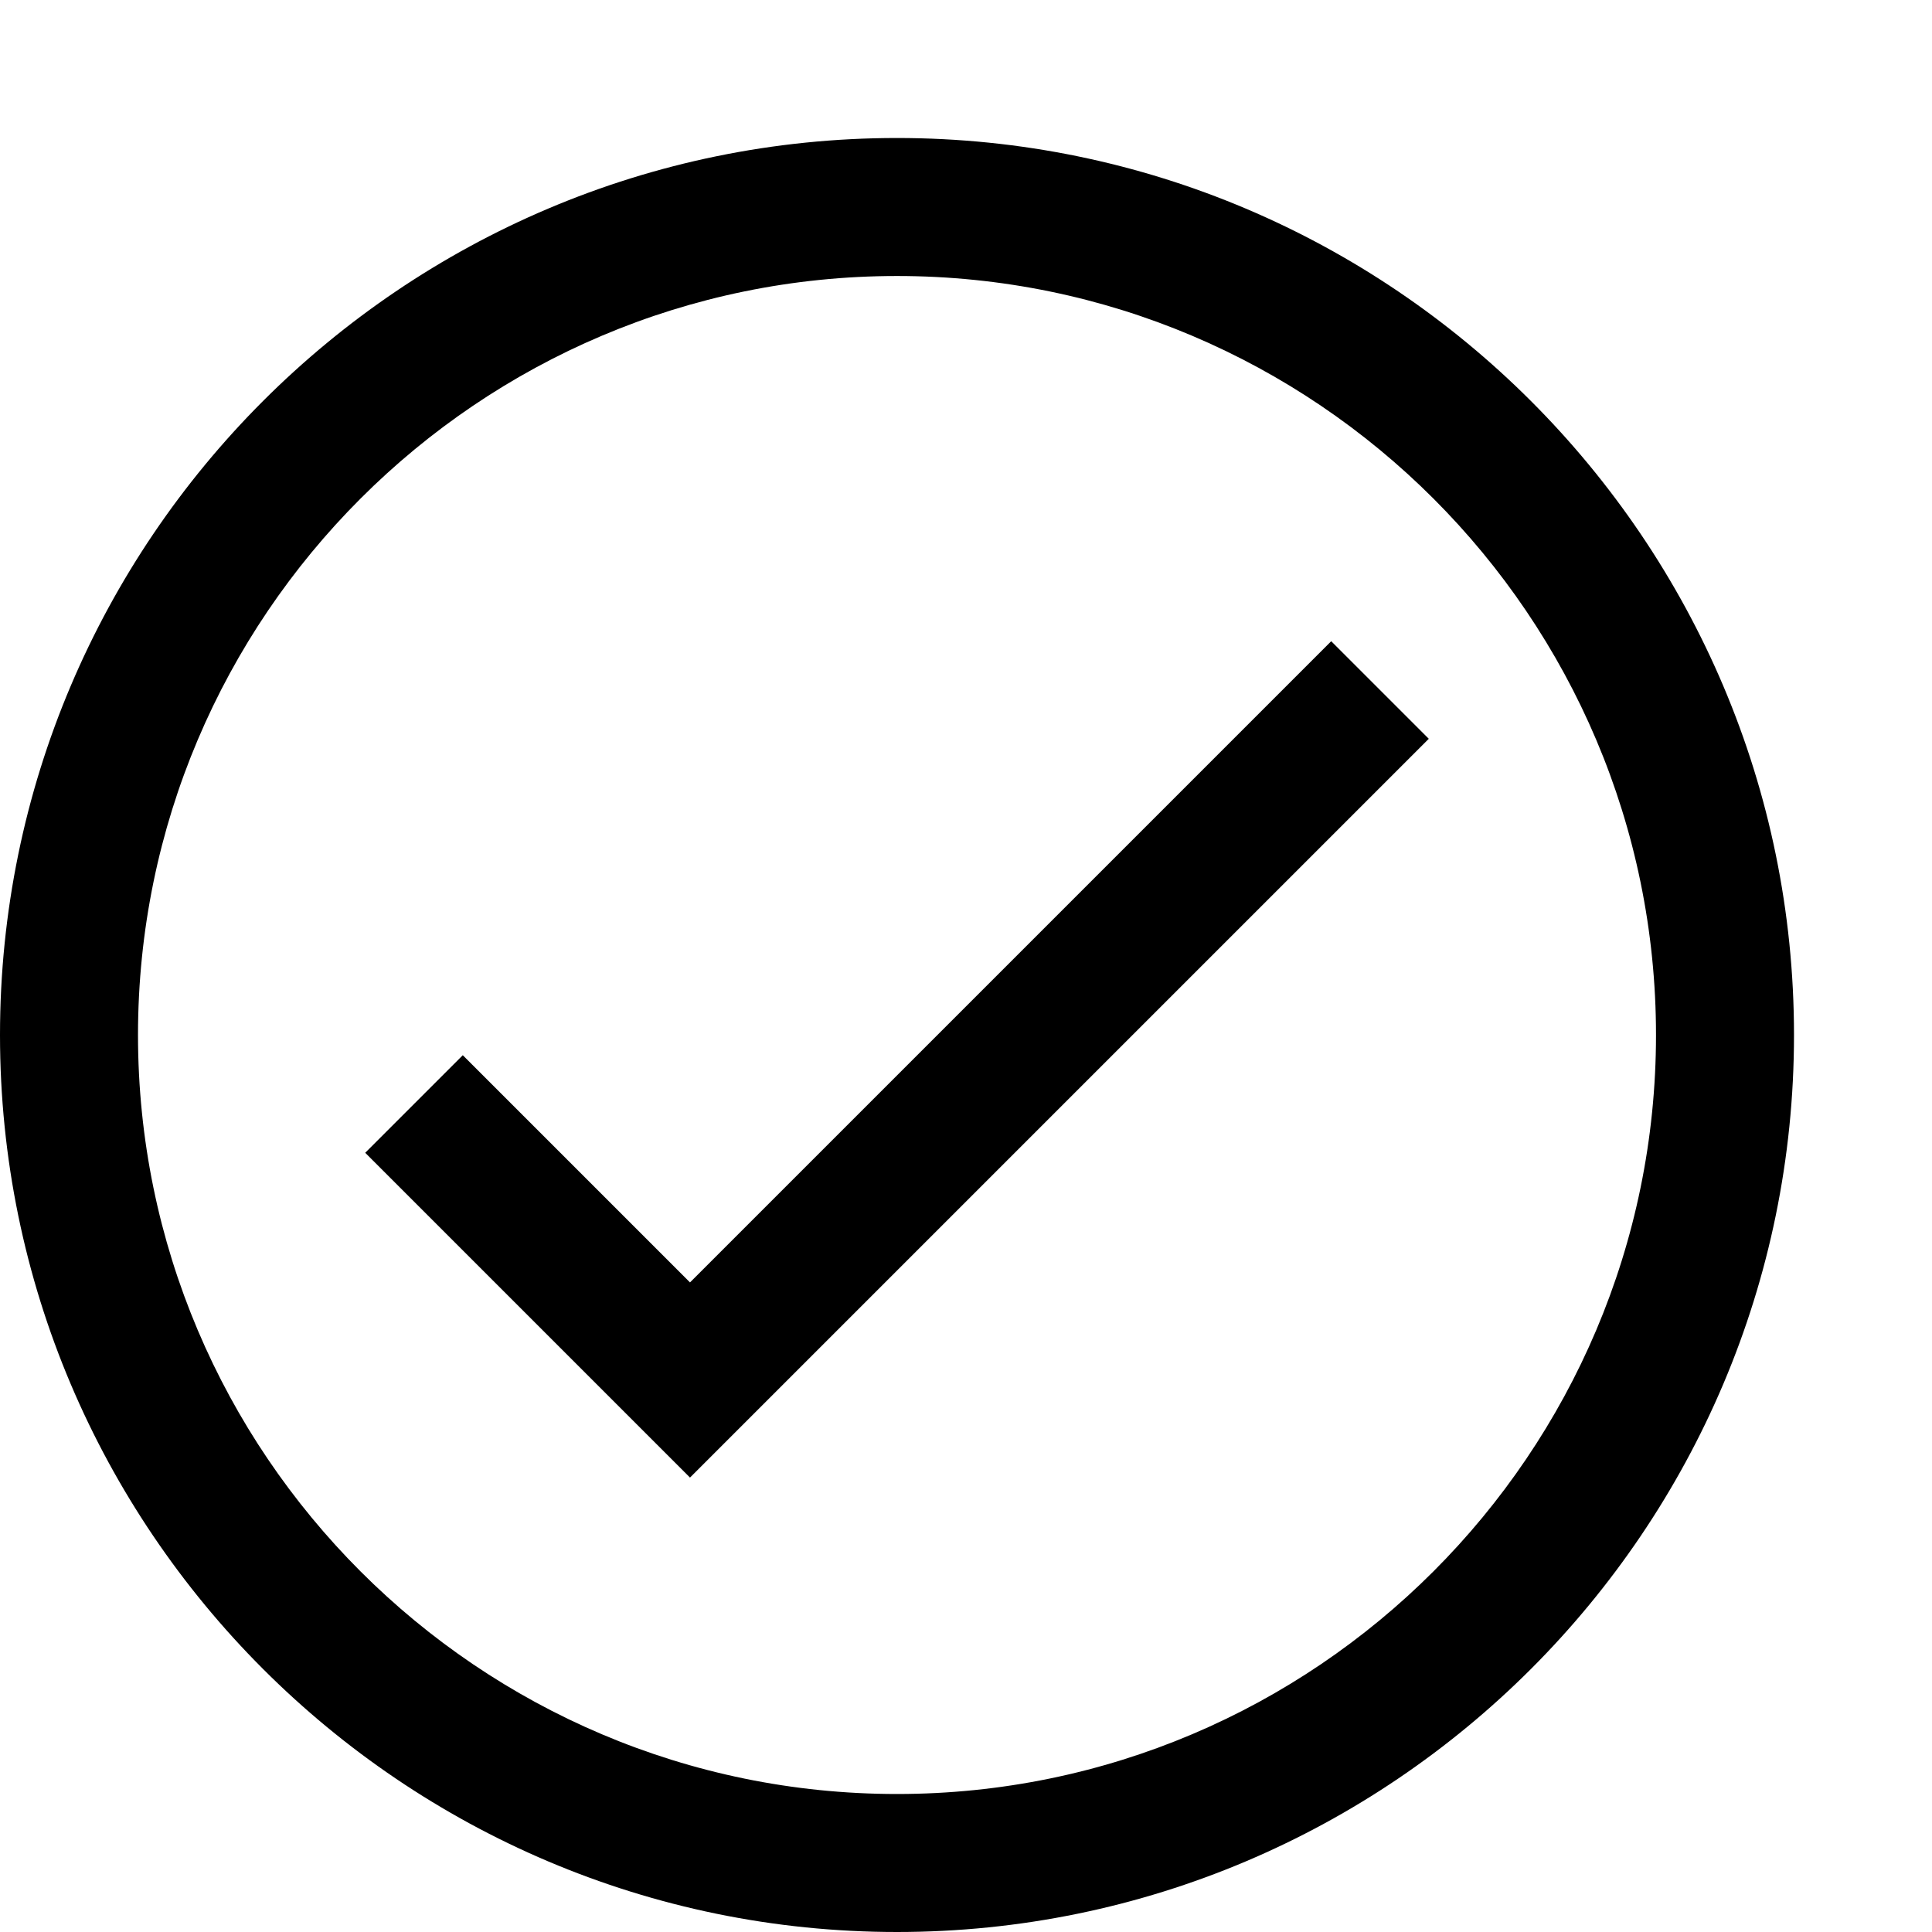
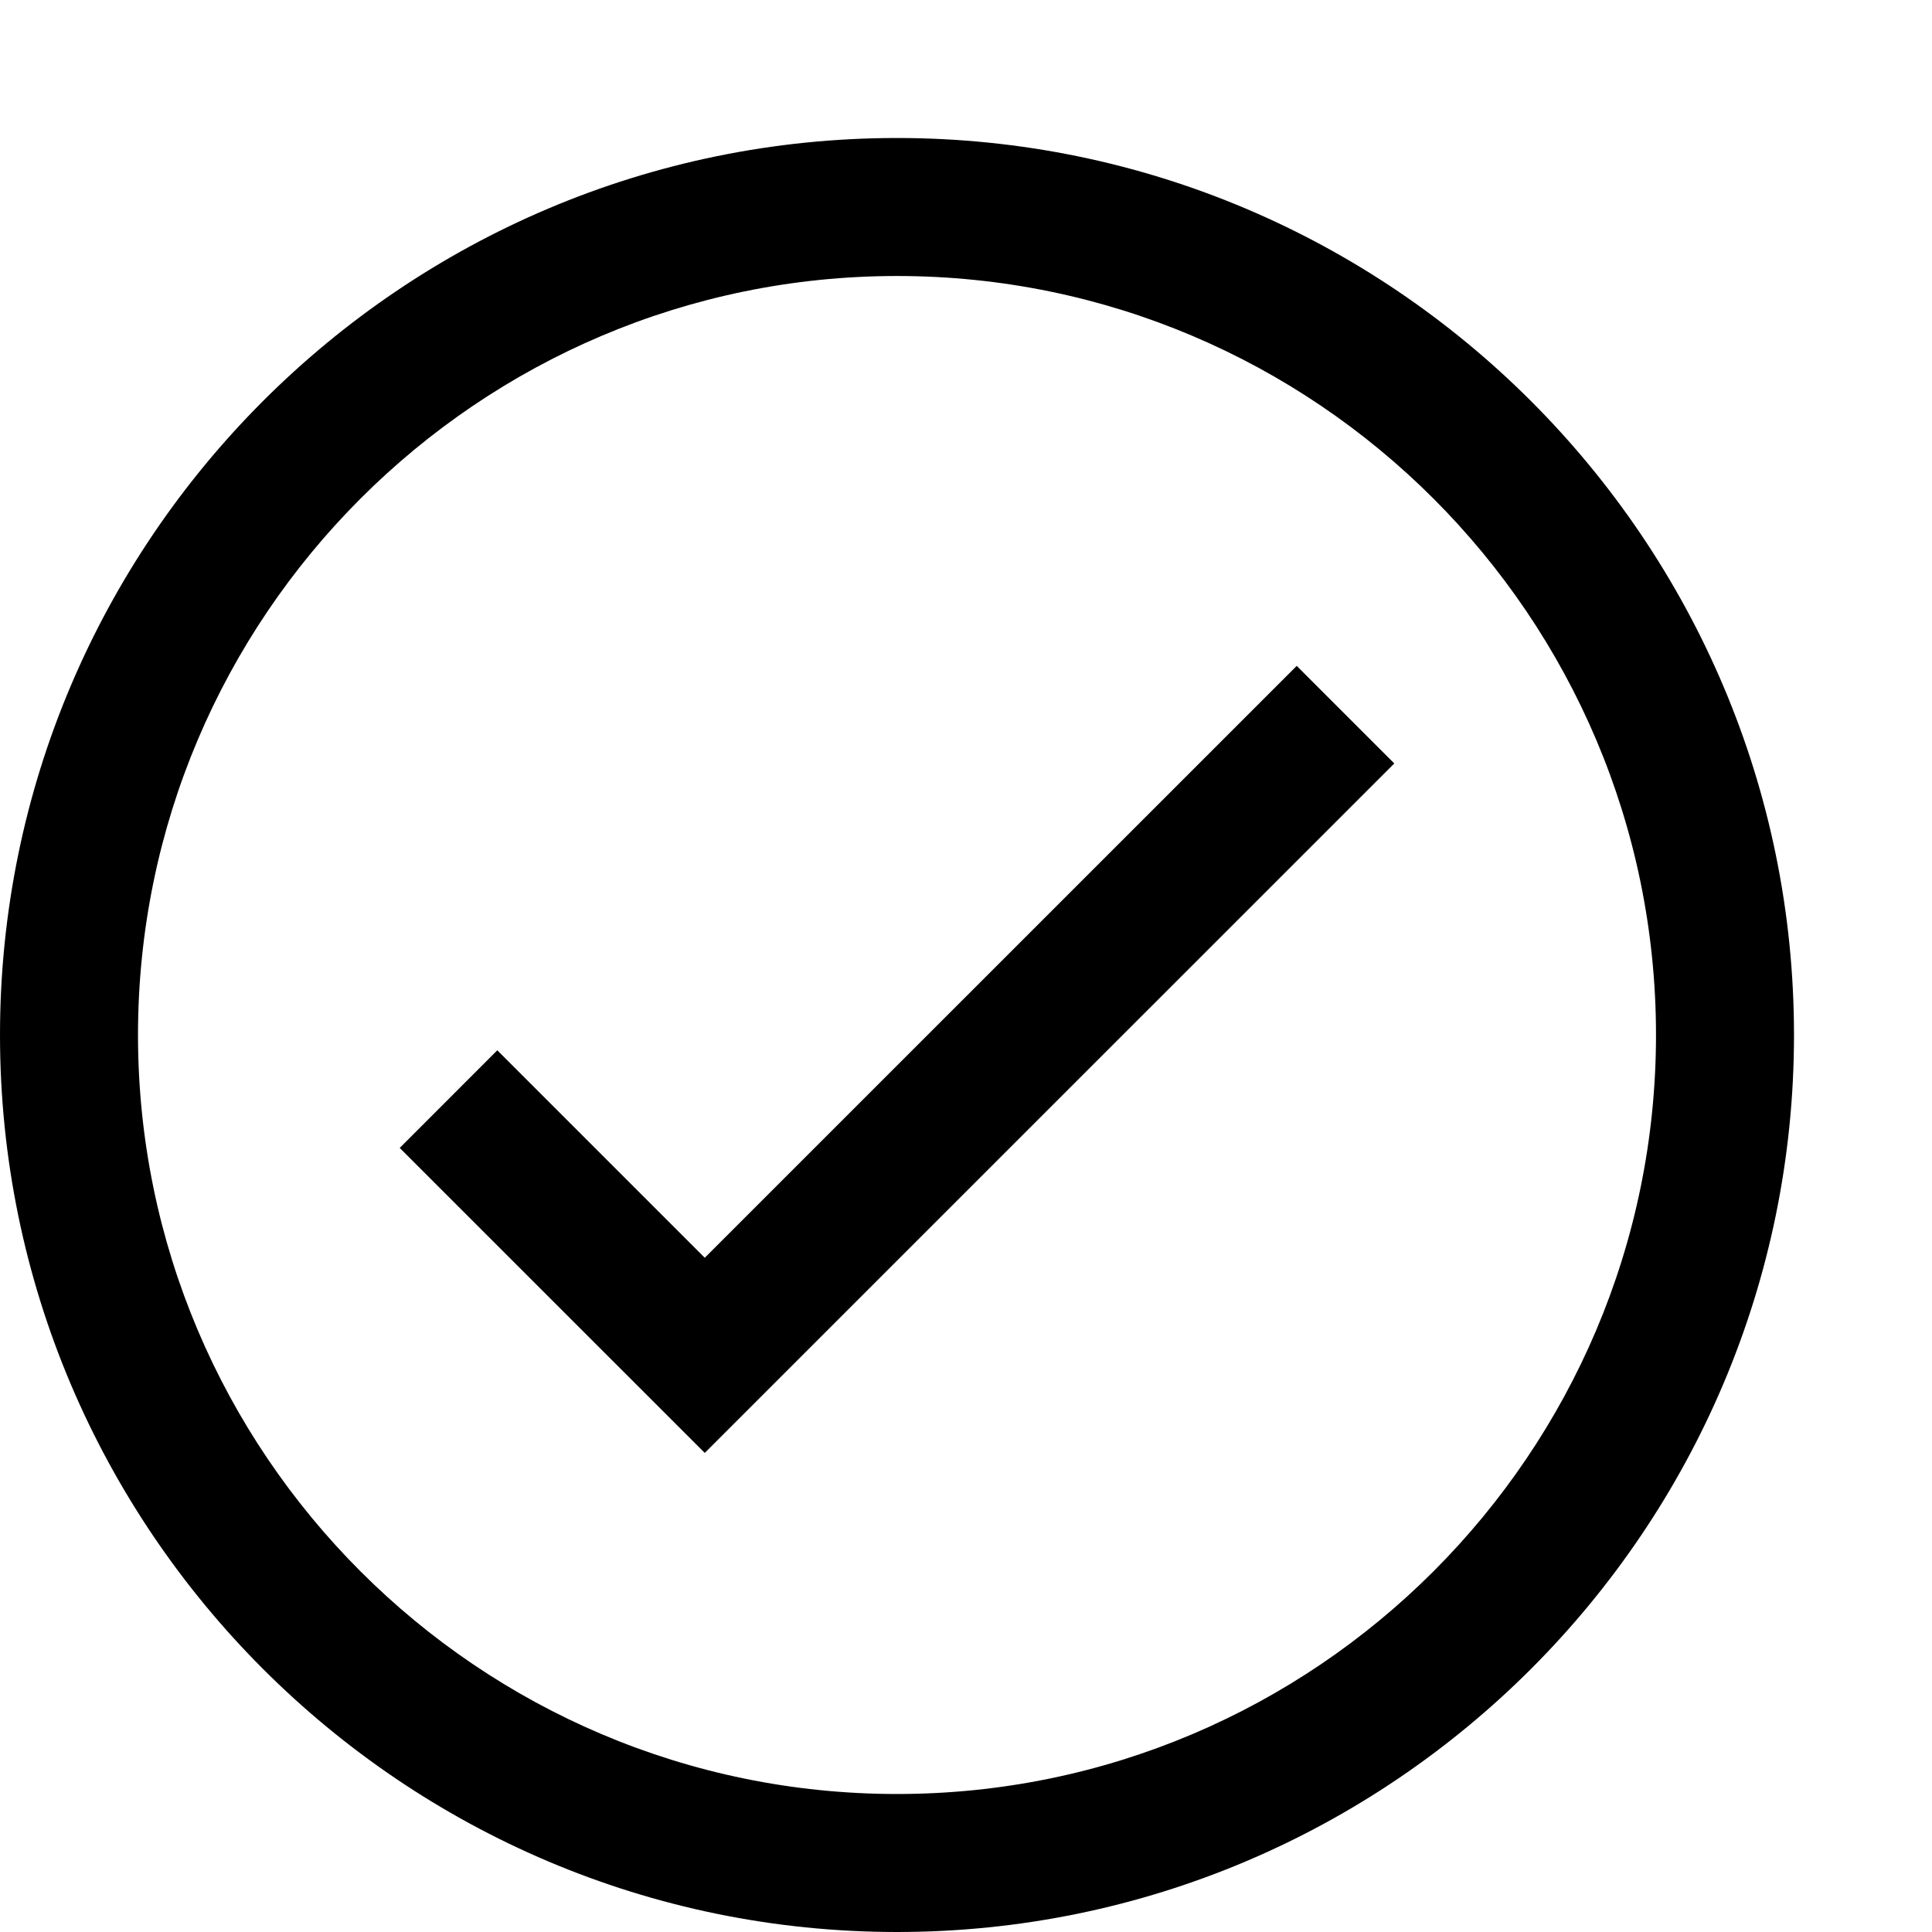
<svg xmlns="http://www.w3.org/2000/svg" viewBox="0 0 448 448" enable-background="new 0 0 448 448">
-   <path d="M208 448c-114.687 0-208-93.312-208-208s93.313-208 208-208 208 93.313 208 208-93.312 208-208 208zm0-384c-97.047 0-176 78.953-176 176 0 97.031 78.953 176 176 176 97.031 0 176-78.969 176-176 0-97.047-78.969-176-176-176zm123.313 107.313l-22.625-22.625-148.688 148.687-52.688-52.688-22.625 22.625 75.313 75.313 171.313-171.312z" />
+   <path d="M208 448c-114.687 0-208-93.312-208-208s93.313-208 208-208 208 93.313 208 208-93.312 208-208 208zm0-384c-97.047 0-176 78.953-176 176 0 97.031 78.953 176 176 176 97.031 0 176-78.969 176-176 0-97.047-78.969-176-176-176zm115.313 113.031l-22.625-22.625-137.266 137.25-48.109-48.109-22.625 22.641 70.734 70.719 159.891-159.876z" />
</svg>
